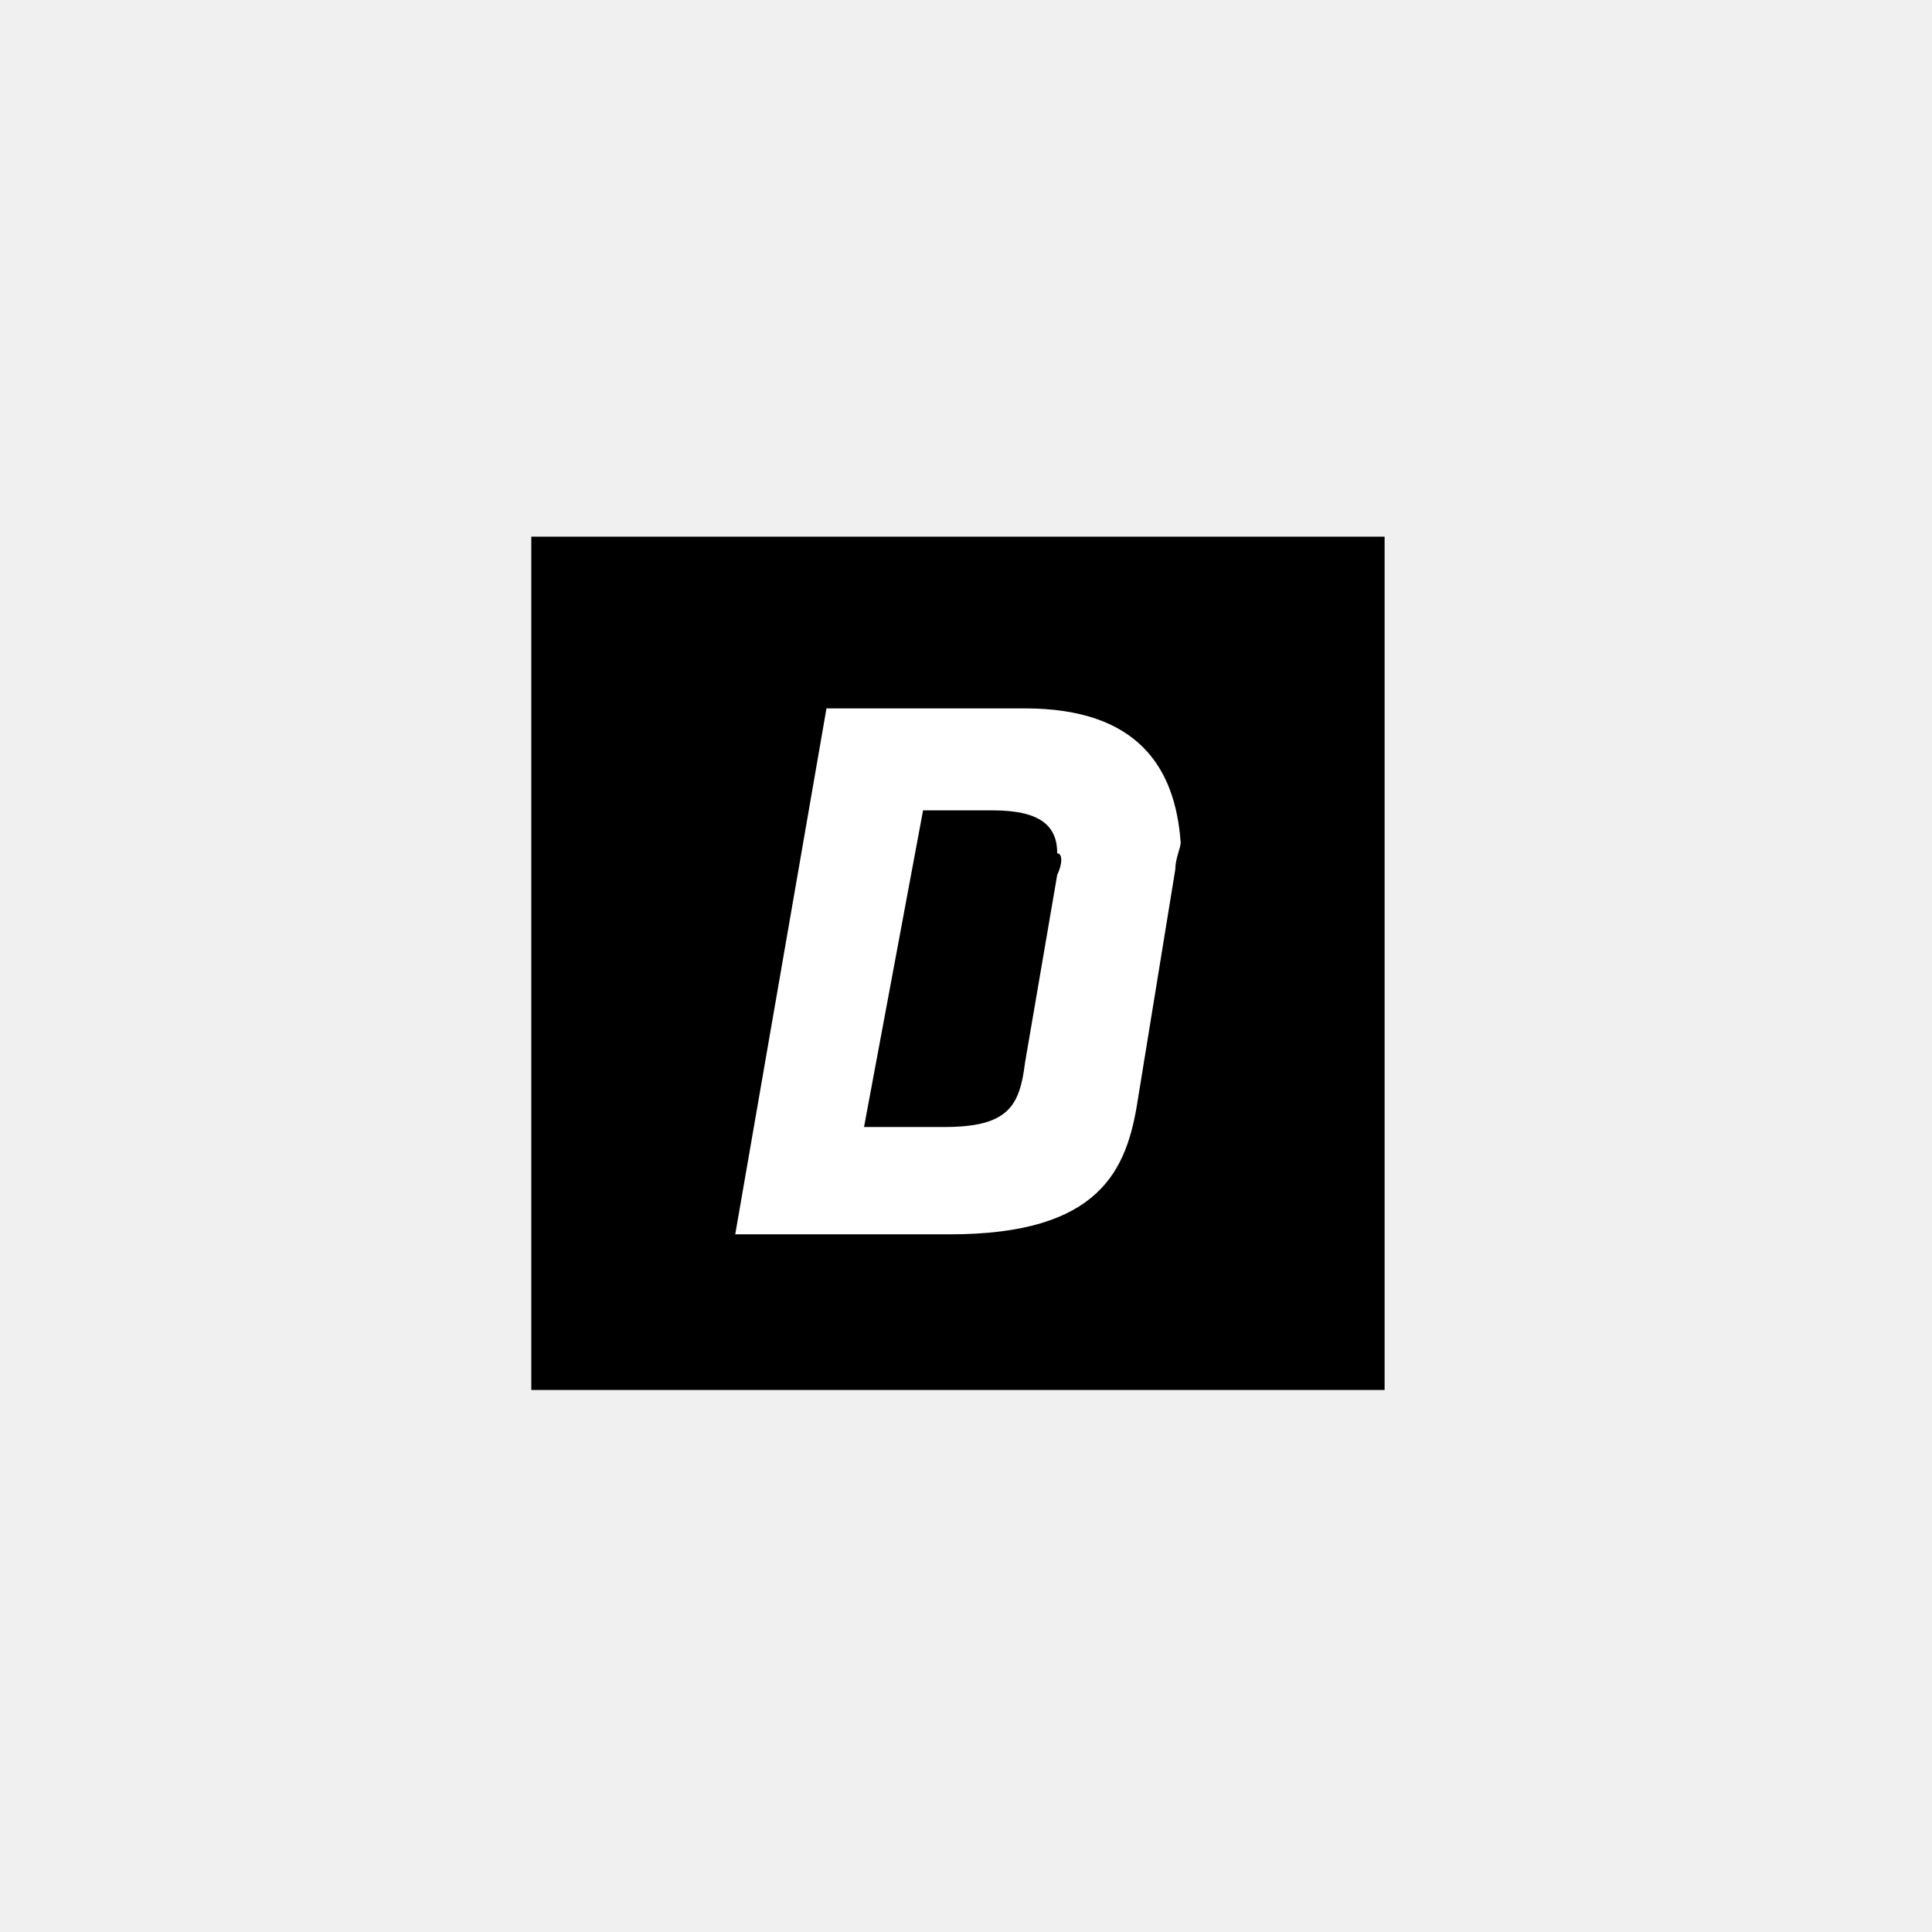
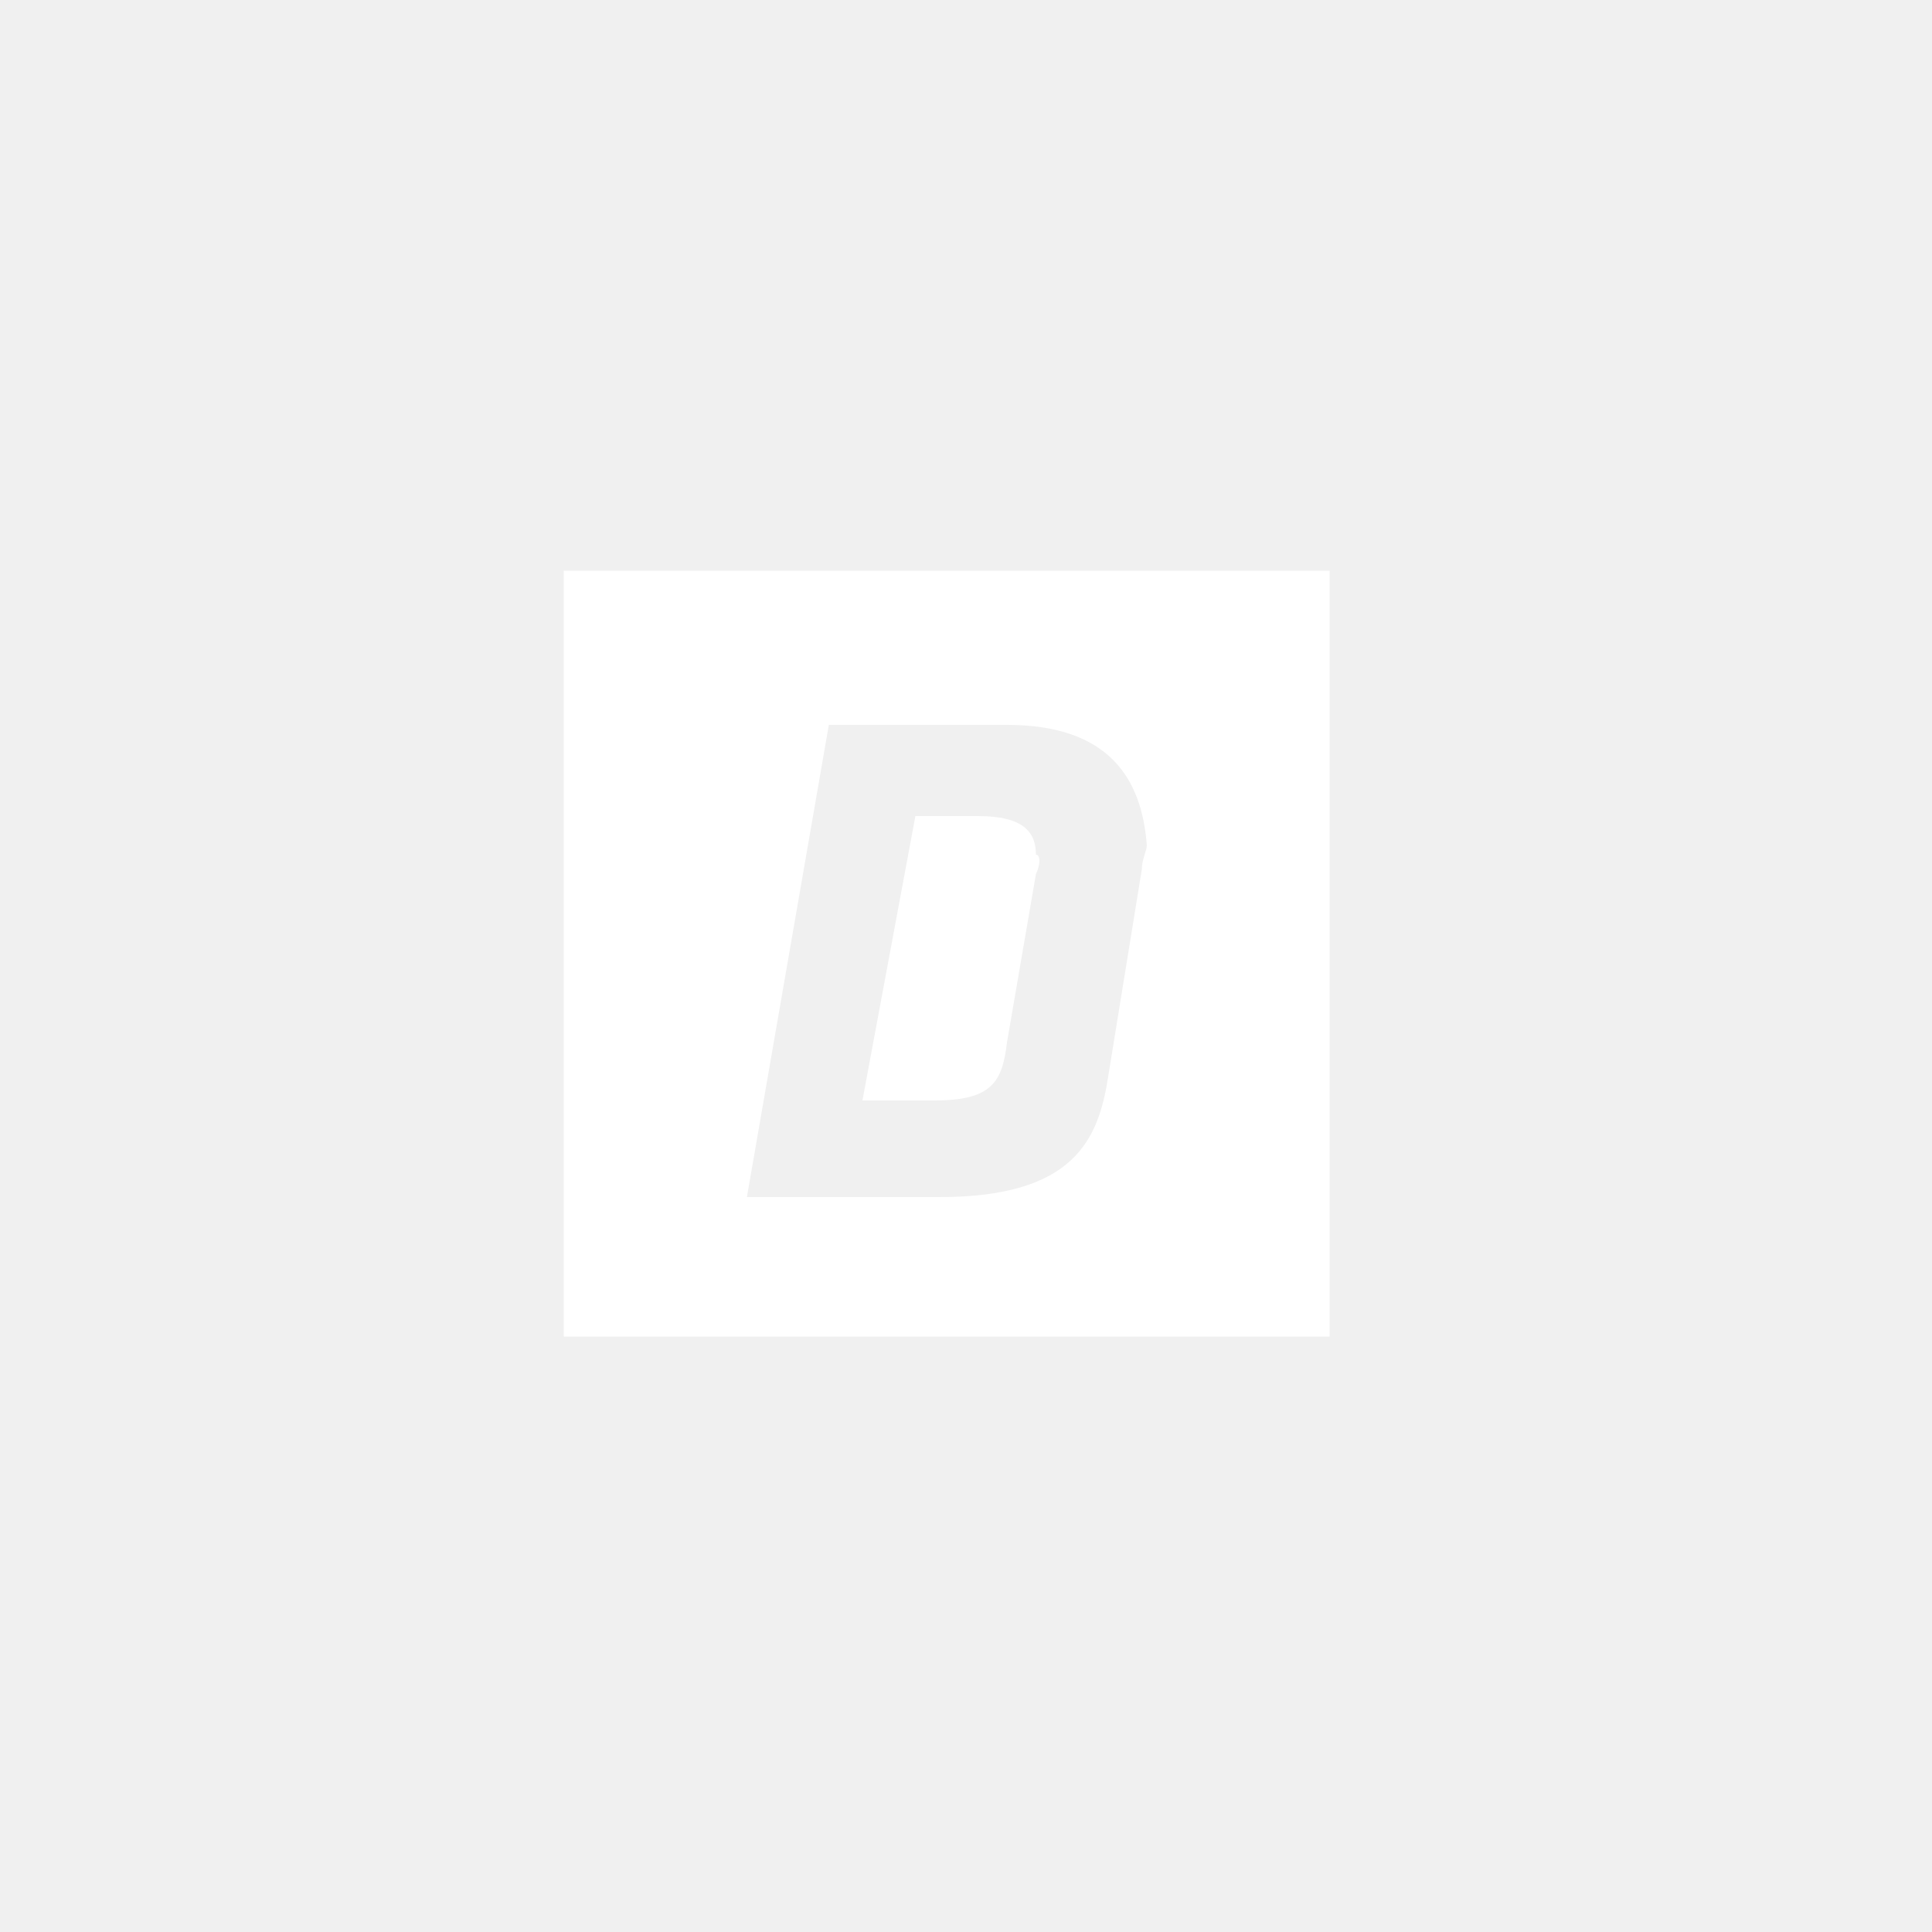
- <svg xmlns="http://www.w3.org/2000/svg" version="1.1" id="Layer_1" x="0px" y="0px" viewBox="-231 233 36 36" style="enable-background:new -231 233 36 36;" xml:space="preserve">
+ <svg xmlns="http://www.w3.org/2000/svg" version="1.1" id="Layer_1" x="0px" y="0px" viewBox="-133 135 500 500" style="enable-background:new -133 135 500 500;" xml:space="preserve">
  <style type="text/css">
	.st0{fill:#FFFFFF;}
</style>
-   <rect x="-221.1" y="243" width="15.9" height="15.9" />
+   <g id="Layer_2">
+ </g>
  <g>
-     <path class="st0" d="M-147.9,248.8" />
+     <path class="st0" d="M135.1,356.2c0-6.2-3.7-10-15-10h-16.2l-13.7,73.6h18.7c15,0,17.5-5,18.7-15l7.5-43.6   C136.3,358.7,136.3,356.2,135.1,356.2z" />
+     <path class="st0" d="M12.9,282.7v198.2h198.2V282.7H12.9z M162.5,360l-8.7,53.6c-2.5,16.2-8.7,31.2-43.6,31.2H60.3l21.2-122.2h46.1   c26.2,0,34.9,13.7,36.2,31.2C163.8,355,162.5,357.5,162.5,360z" />
  </g>
-   <path class="st0" d="M-211.3,249.3l-0.6,3.5c-0.1,0.8-0.3,1.2-1.5,1.2h-1.5l1.1-5.9h1.3c0.9,0,1.2,0.3,1.2,0.8  C-211.2,248.9-211.2,249.1-211.3,249.3 M-211.9,246.2h-3.7l-1.7,9.8h4c2.8,0,3.3-1.2,3.5-2.5l0.7-4.3c0-0.2,0.1-0.4,0.1-0.5  C-209.1,247.3-209.8,246.2-211.9,246.2" />
</svg>
